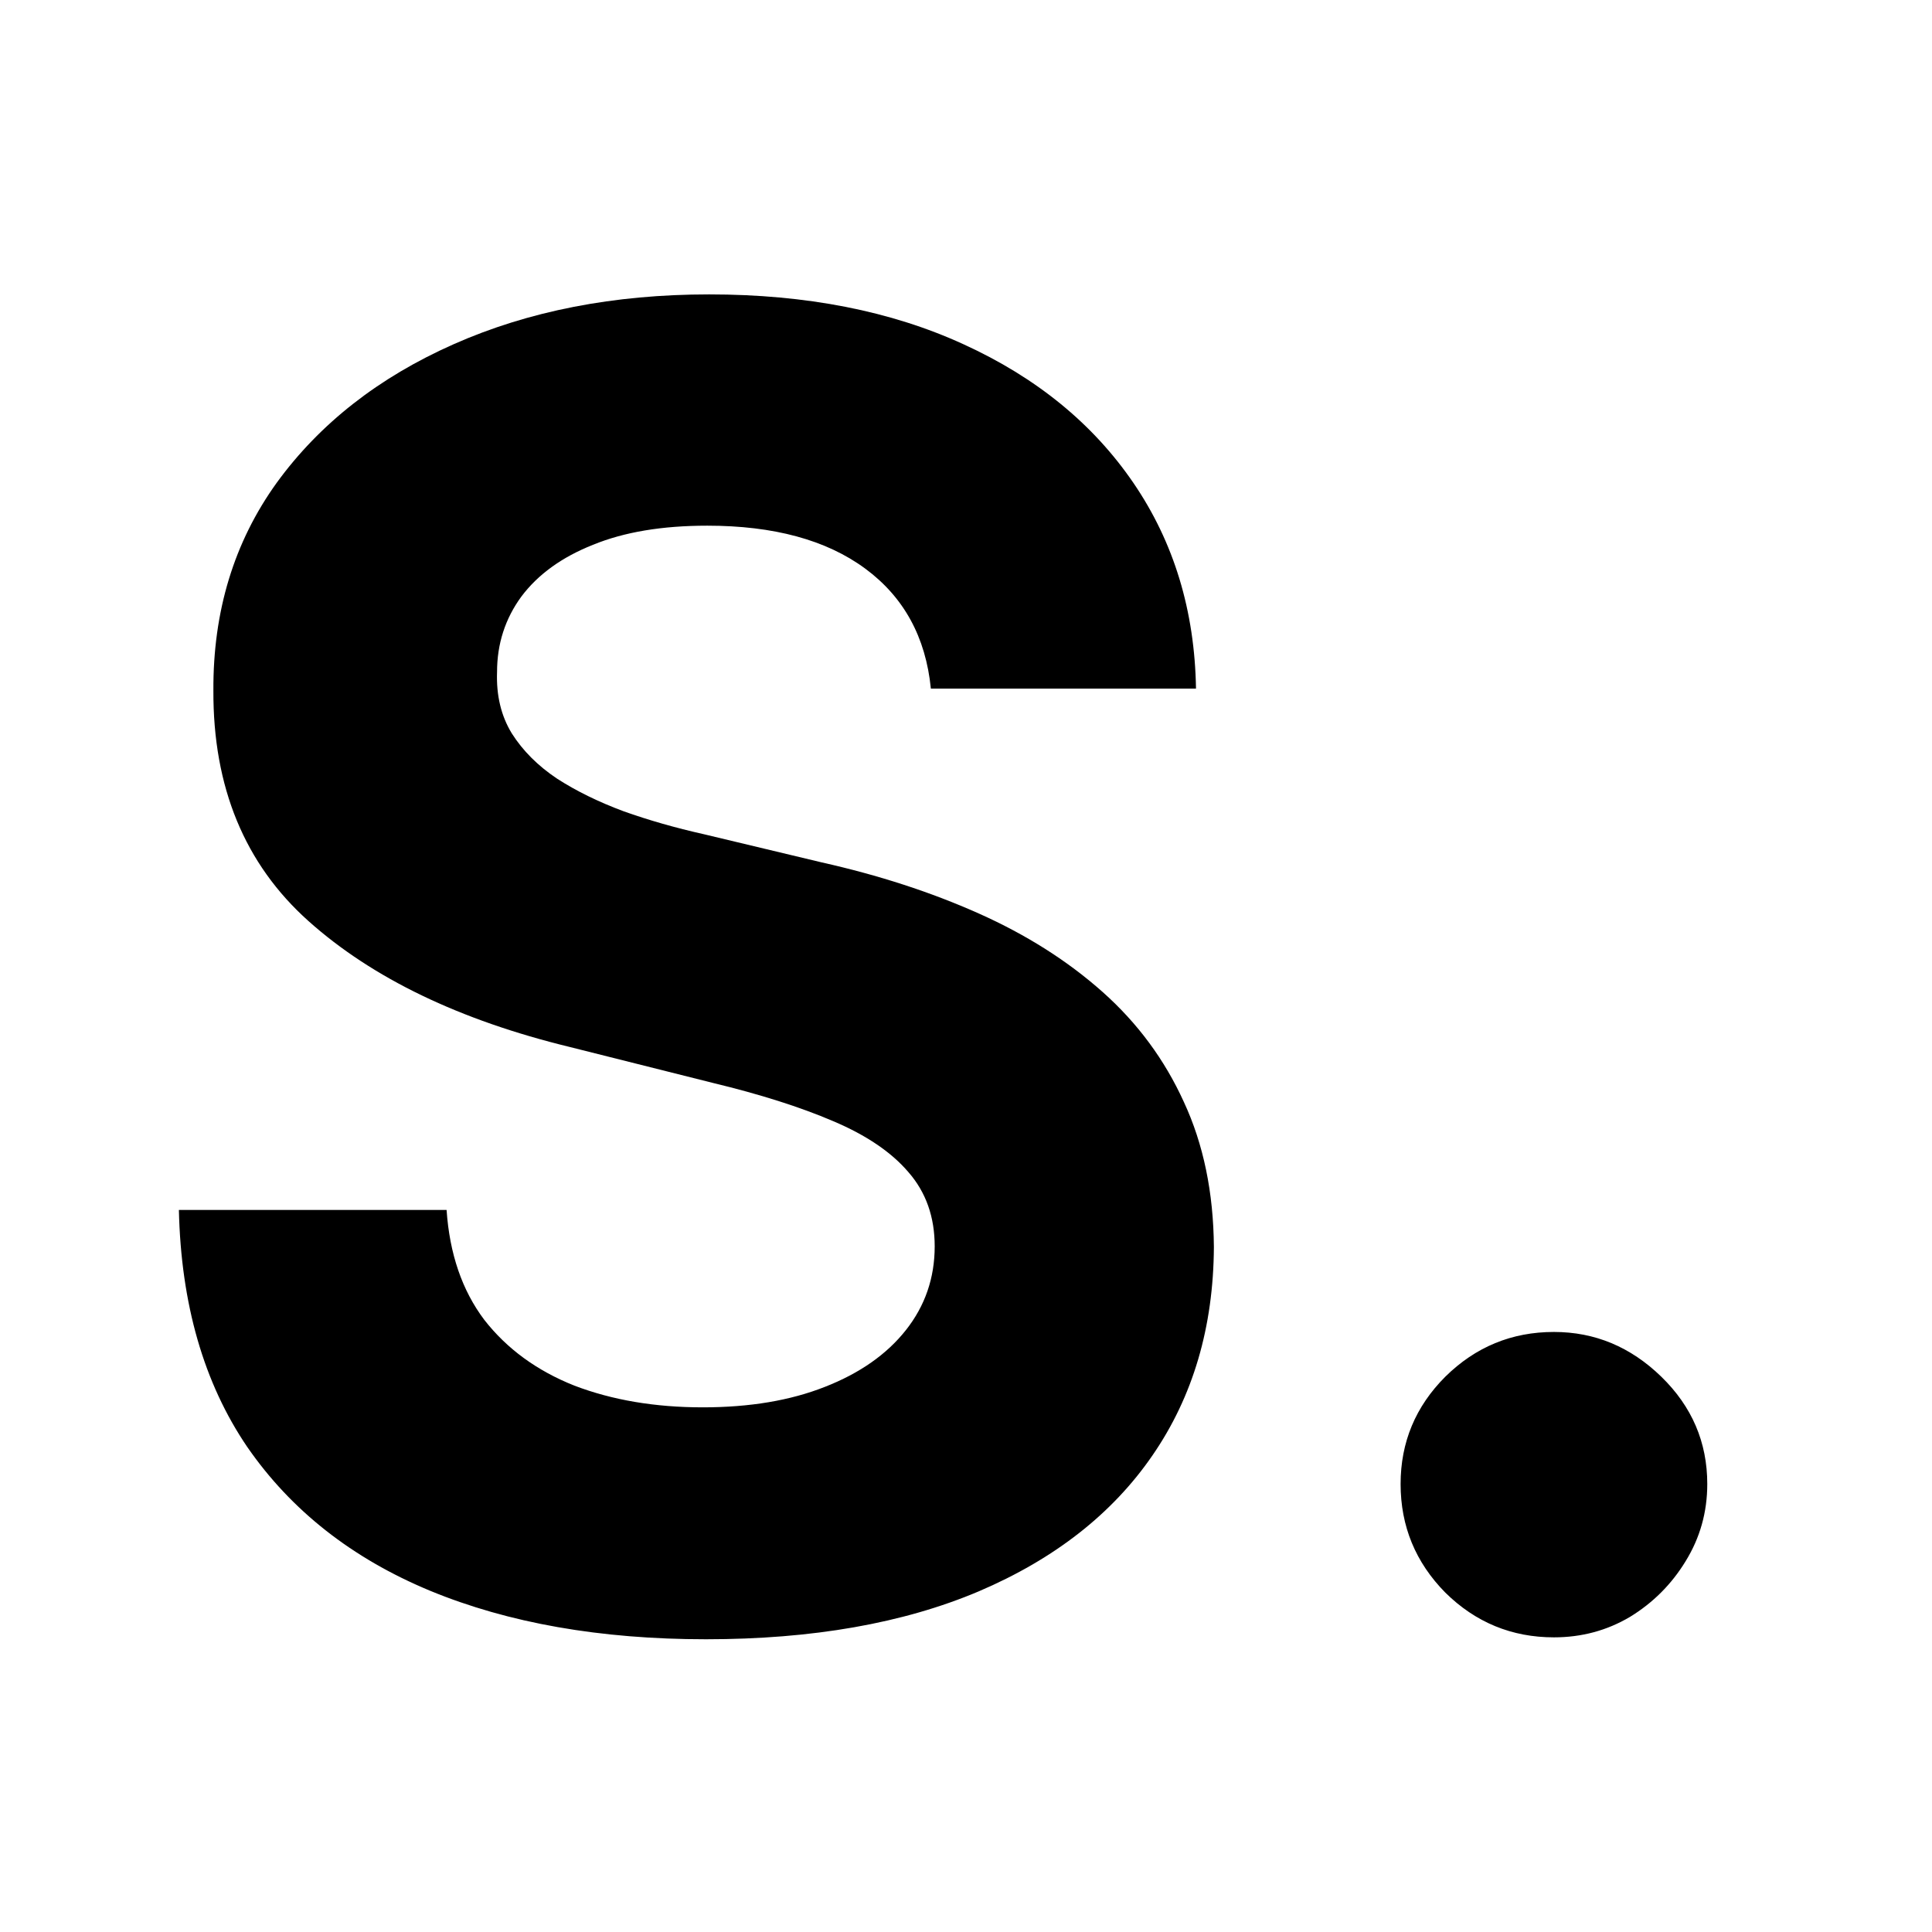
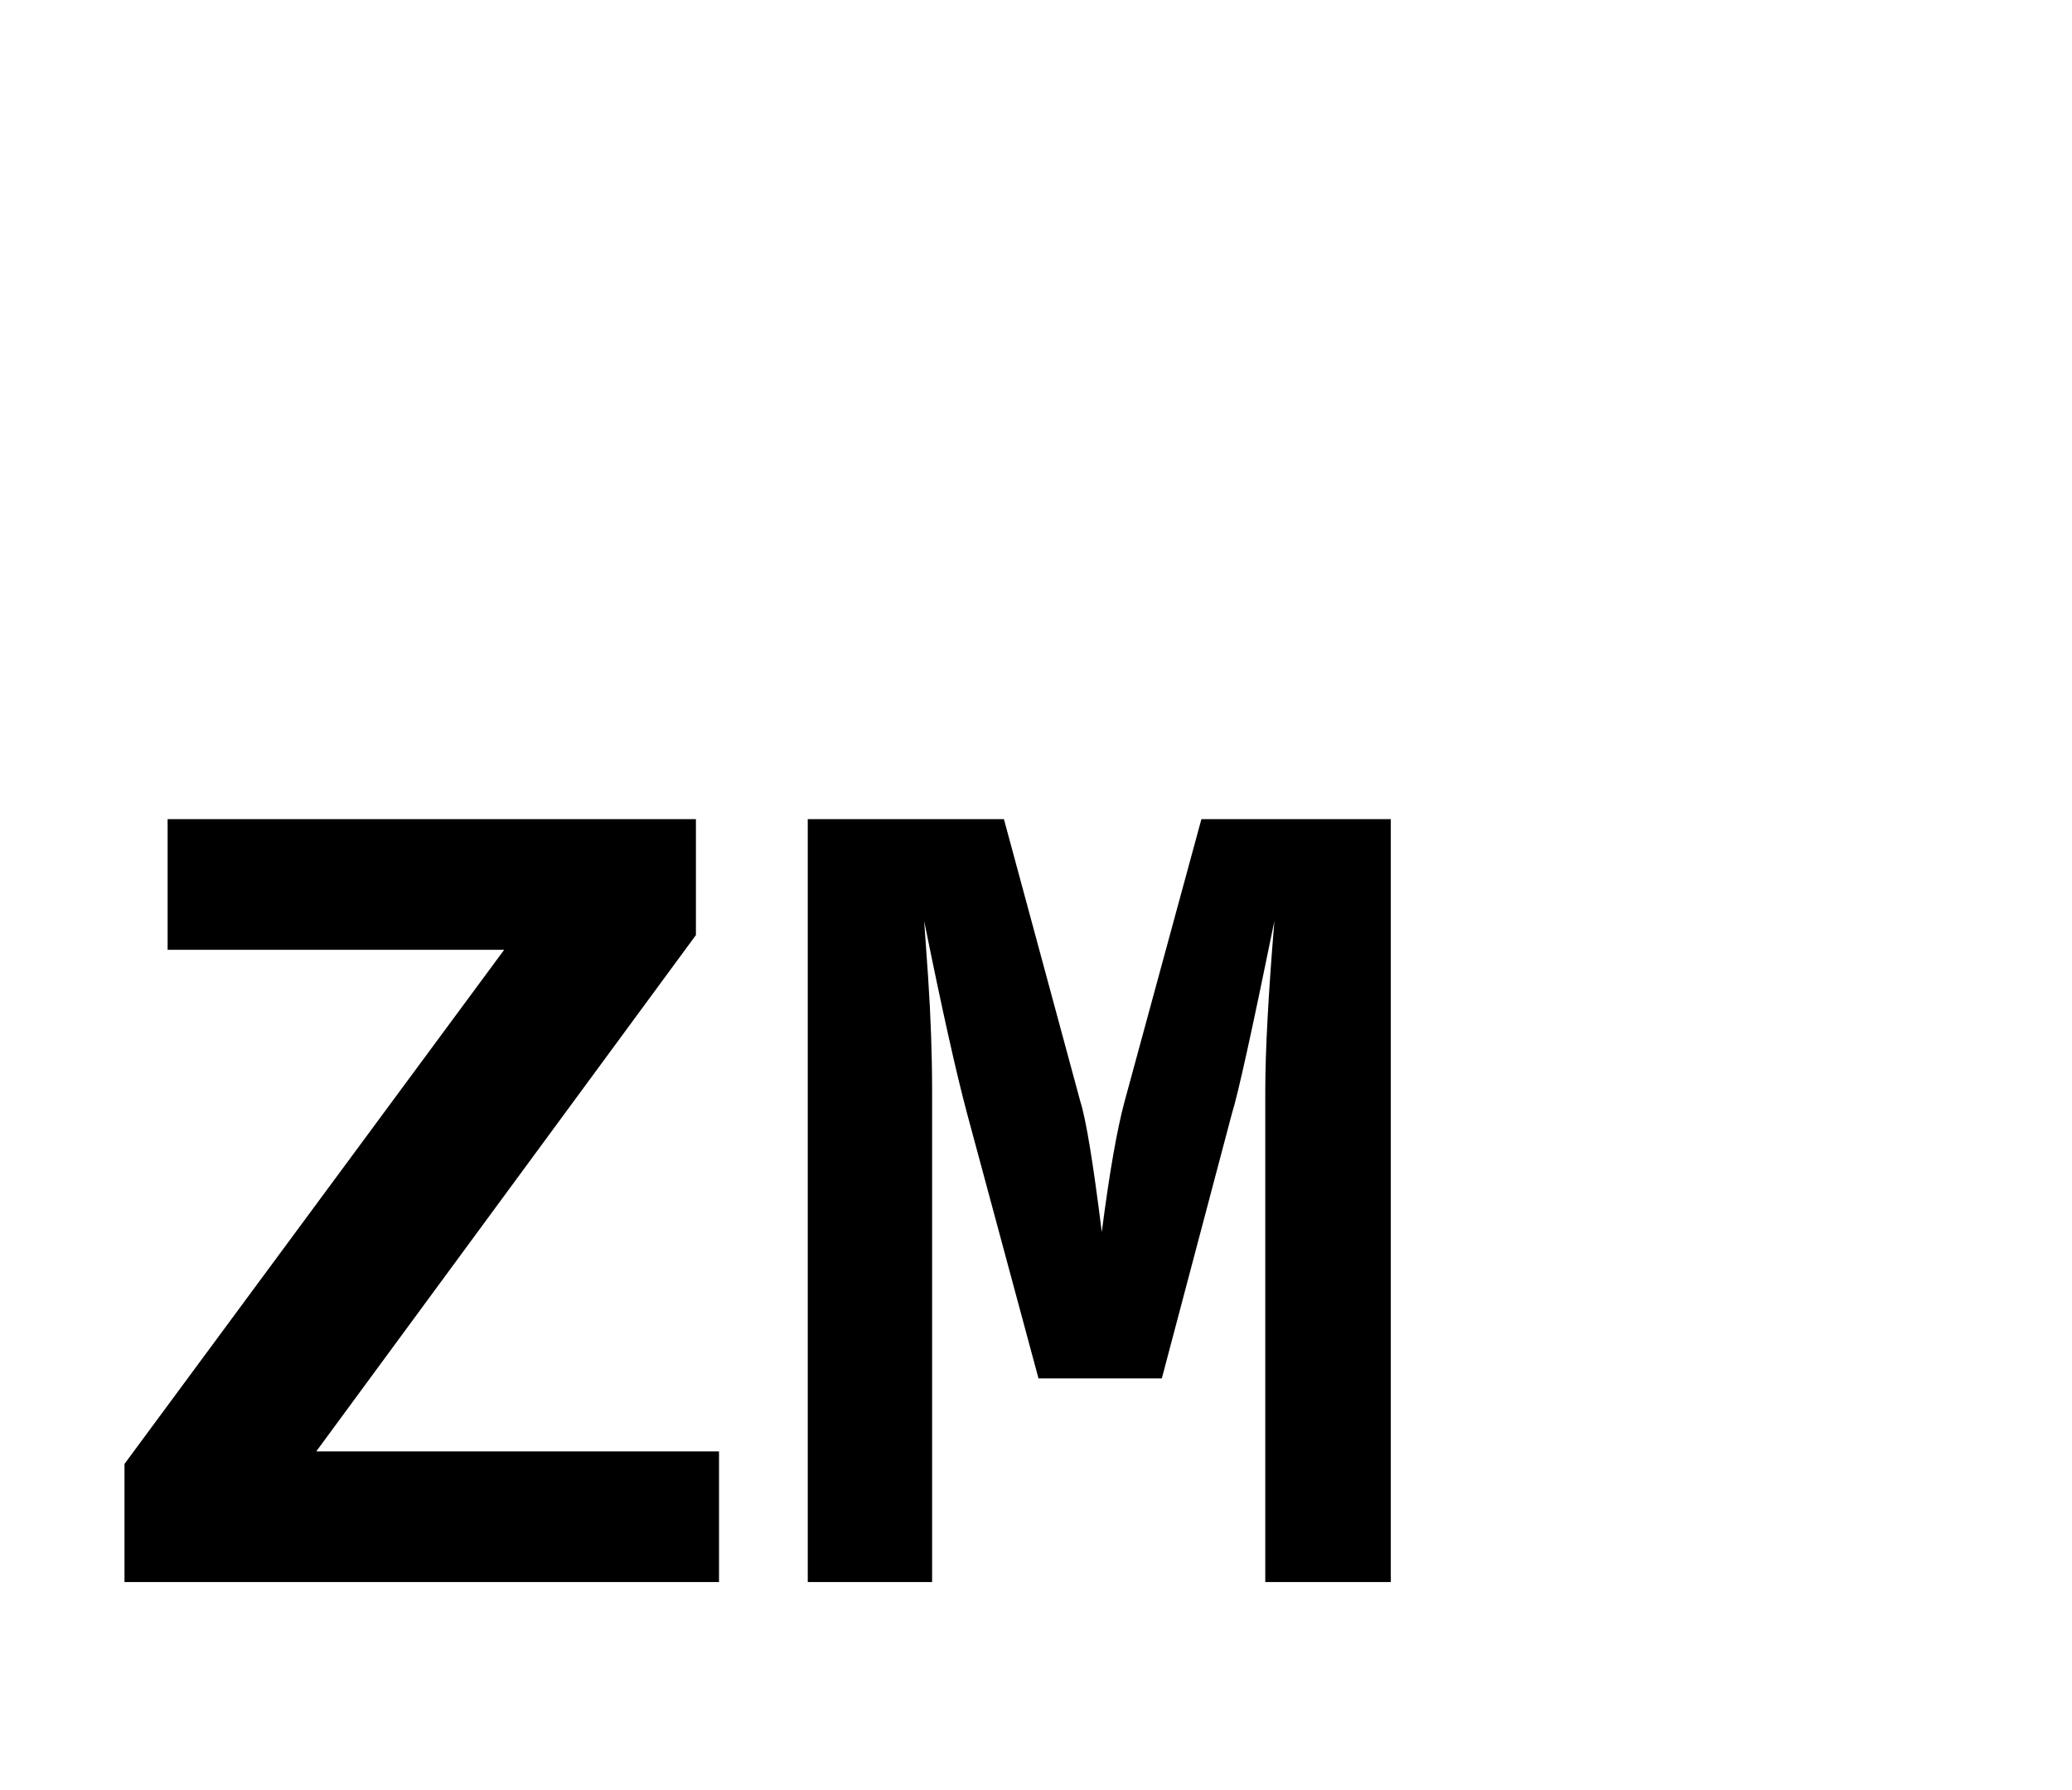
- <svg xmlns="http://www.w3.org/2000/svg" width="1080" height="1080" viewBox="0 0 1080 1080" fill="none">
-   <path d="M520.357 384.929C517.5 356.119 505.238 333.738 483.571 317.786C461.905 301.833 432.5 293.857 395.357 293.857C370.119 293.857 348.81 297.429 331.429 304.571C314.048 311.476 300.714 321.119 291.429 333.5C282.381 345.881 277.857 359.929 277.857 375.643C277.381 388.738 280.119 400.167 286.071 409.929C292.262 419.69 300.714 428.143 311.429 435.286C322.143 442.19 334.524 448.262 348.571 453.5C362.619 458.5 377.619 462.786 393.571 466.357L459.286 482.071C491.19 489.214 520.476 498.738 547.143 510.643C573.81 522.548 596.905 537.19 616.429 554.571C635.952 571.952 651.071 592.429 661.786 616C672.738 639.571 678.333 666.595 678.571 697.071C678.333 741.833 666.905 780.643 644.286 813.5C621.905 846.119 589.524 871.476 547.143 889.571C505 907.429 454.167 916.357 394.643 916.357C335.595 916.357 284.167 907.31 240.357 889.214C196.786 871.119 162.738 844.333 138.214 808.857C113.929 773.143 101.19 728.976 100 676.357H249.643C251.31 700.881 258.333 721.357 270.714 737.786C283.333 753.976 300.119 766.238 321.071 774.571C342.262 782.667 366.19 786.714 392.857 786.714C419.048 786.714 441.786 782.905 461.071 775.286C480.595 767.667 495.714 757.071 506.429 743.5C517.143 729.929 522.5 714.333 522.5 696.714C522.5 680.286 517.619 666.476 507.857 655.286C498.333 644.095 484.286 634.571 465.714 626.714C447.381 618.857 424.881 611.714 398.214 605.286L318.571 585.286C256.905 570.286 208.214 546.833 172.5 514.929C136.786 483.024 119.048 440.048 119.286 386C119.048 341.714 130.833 303.024 154.643 269.929C178.69 236.833 211.667 211 253.571 192.429C295.476 173.857 343.095 164.571 396.429 164.571C450.714 164.571 498.095 173.857 538.571 192.429C579.286 211 610.952 236.833 633.571 269.929C656.19 303.024 667.857 341.357 668.571 384.929H520.357ZM868.661 915.286C845.089 915.286 824.851 906.952 807.946 890.286C791.28 873.381 782.946 853.143 782.946 829.571C782.946 806.238 791.28 786.238 807.946 769.571C824.851 752.905 845.089 744.571 868.661 744.571C891.518 744.571 911.518 752.905 928.661 769.571C945.804 786.238 954.375 806.238 954.375 829.571C954.375 845.286 950.327 859.69 942.232 872.786C934.375 885.643 924.018 896 911.161 903.857C898.304 911.476 884.137 915.286 868.661 915.286Z" fill="currentColor" />
+ <svg xmlns="http://www.w3.org/2000/svg" viewBox="0 0 220 190" fill="currentColor">
+   <text x="8" y="168" font-family="'JetBrains Mono', 'Courier New', monospace" font-weight="700" font-size="123" letter-spacing="-2">ZM</text>
</svg>
